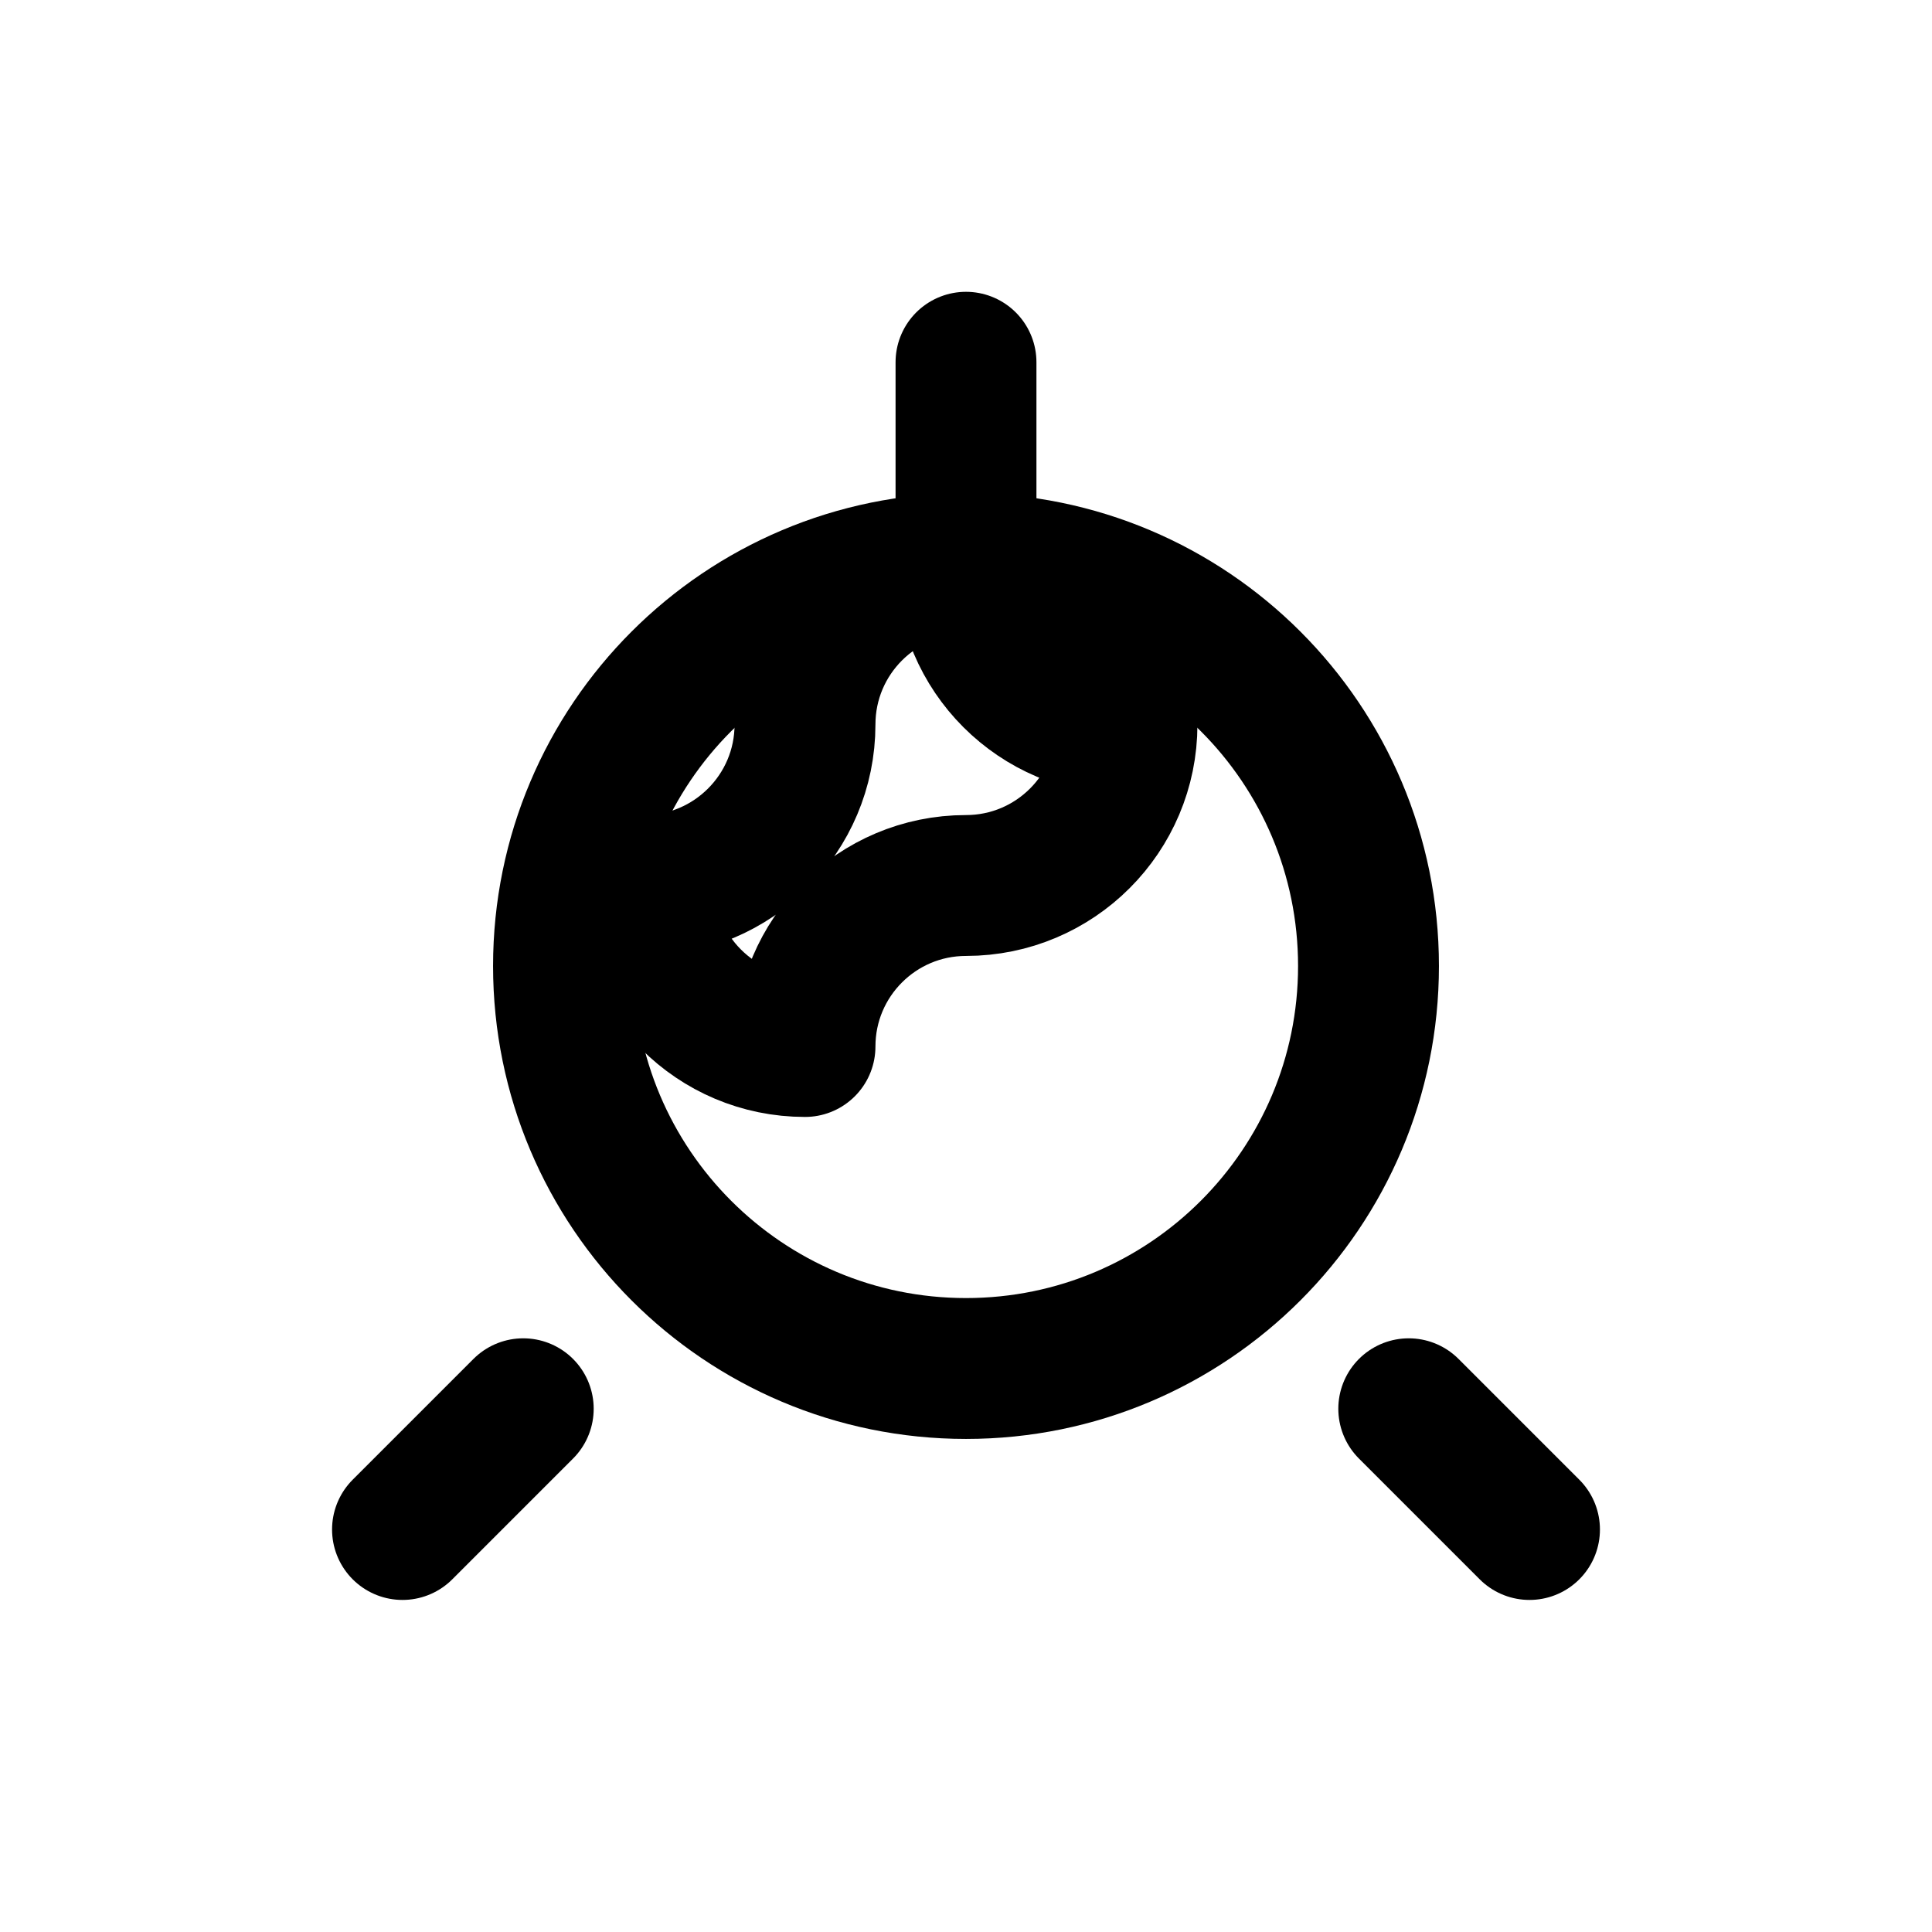
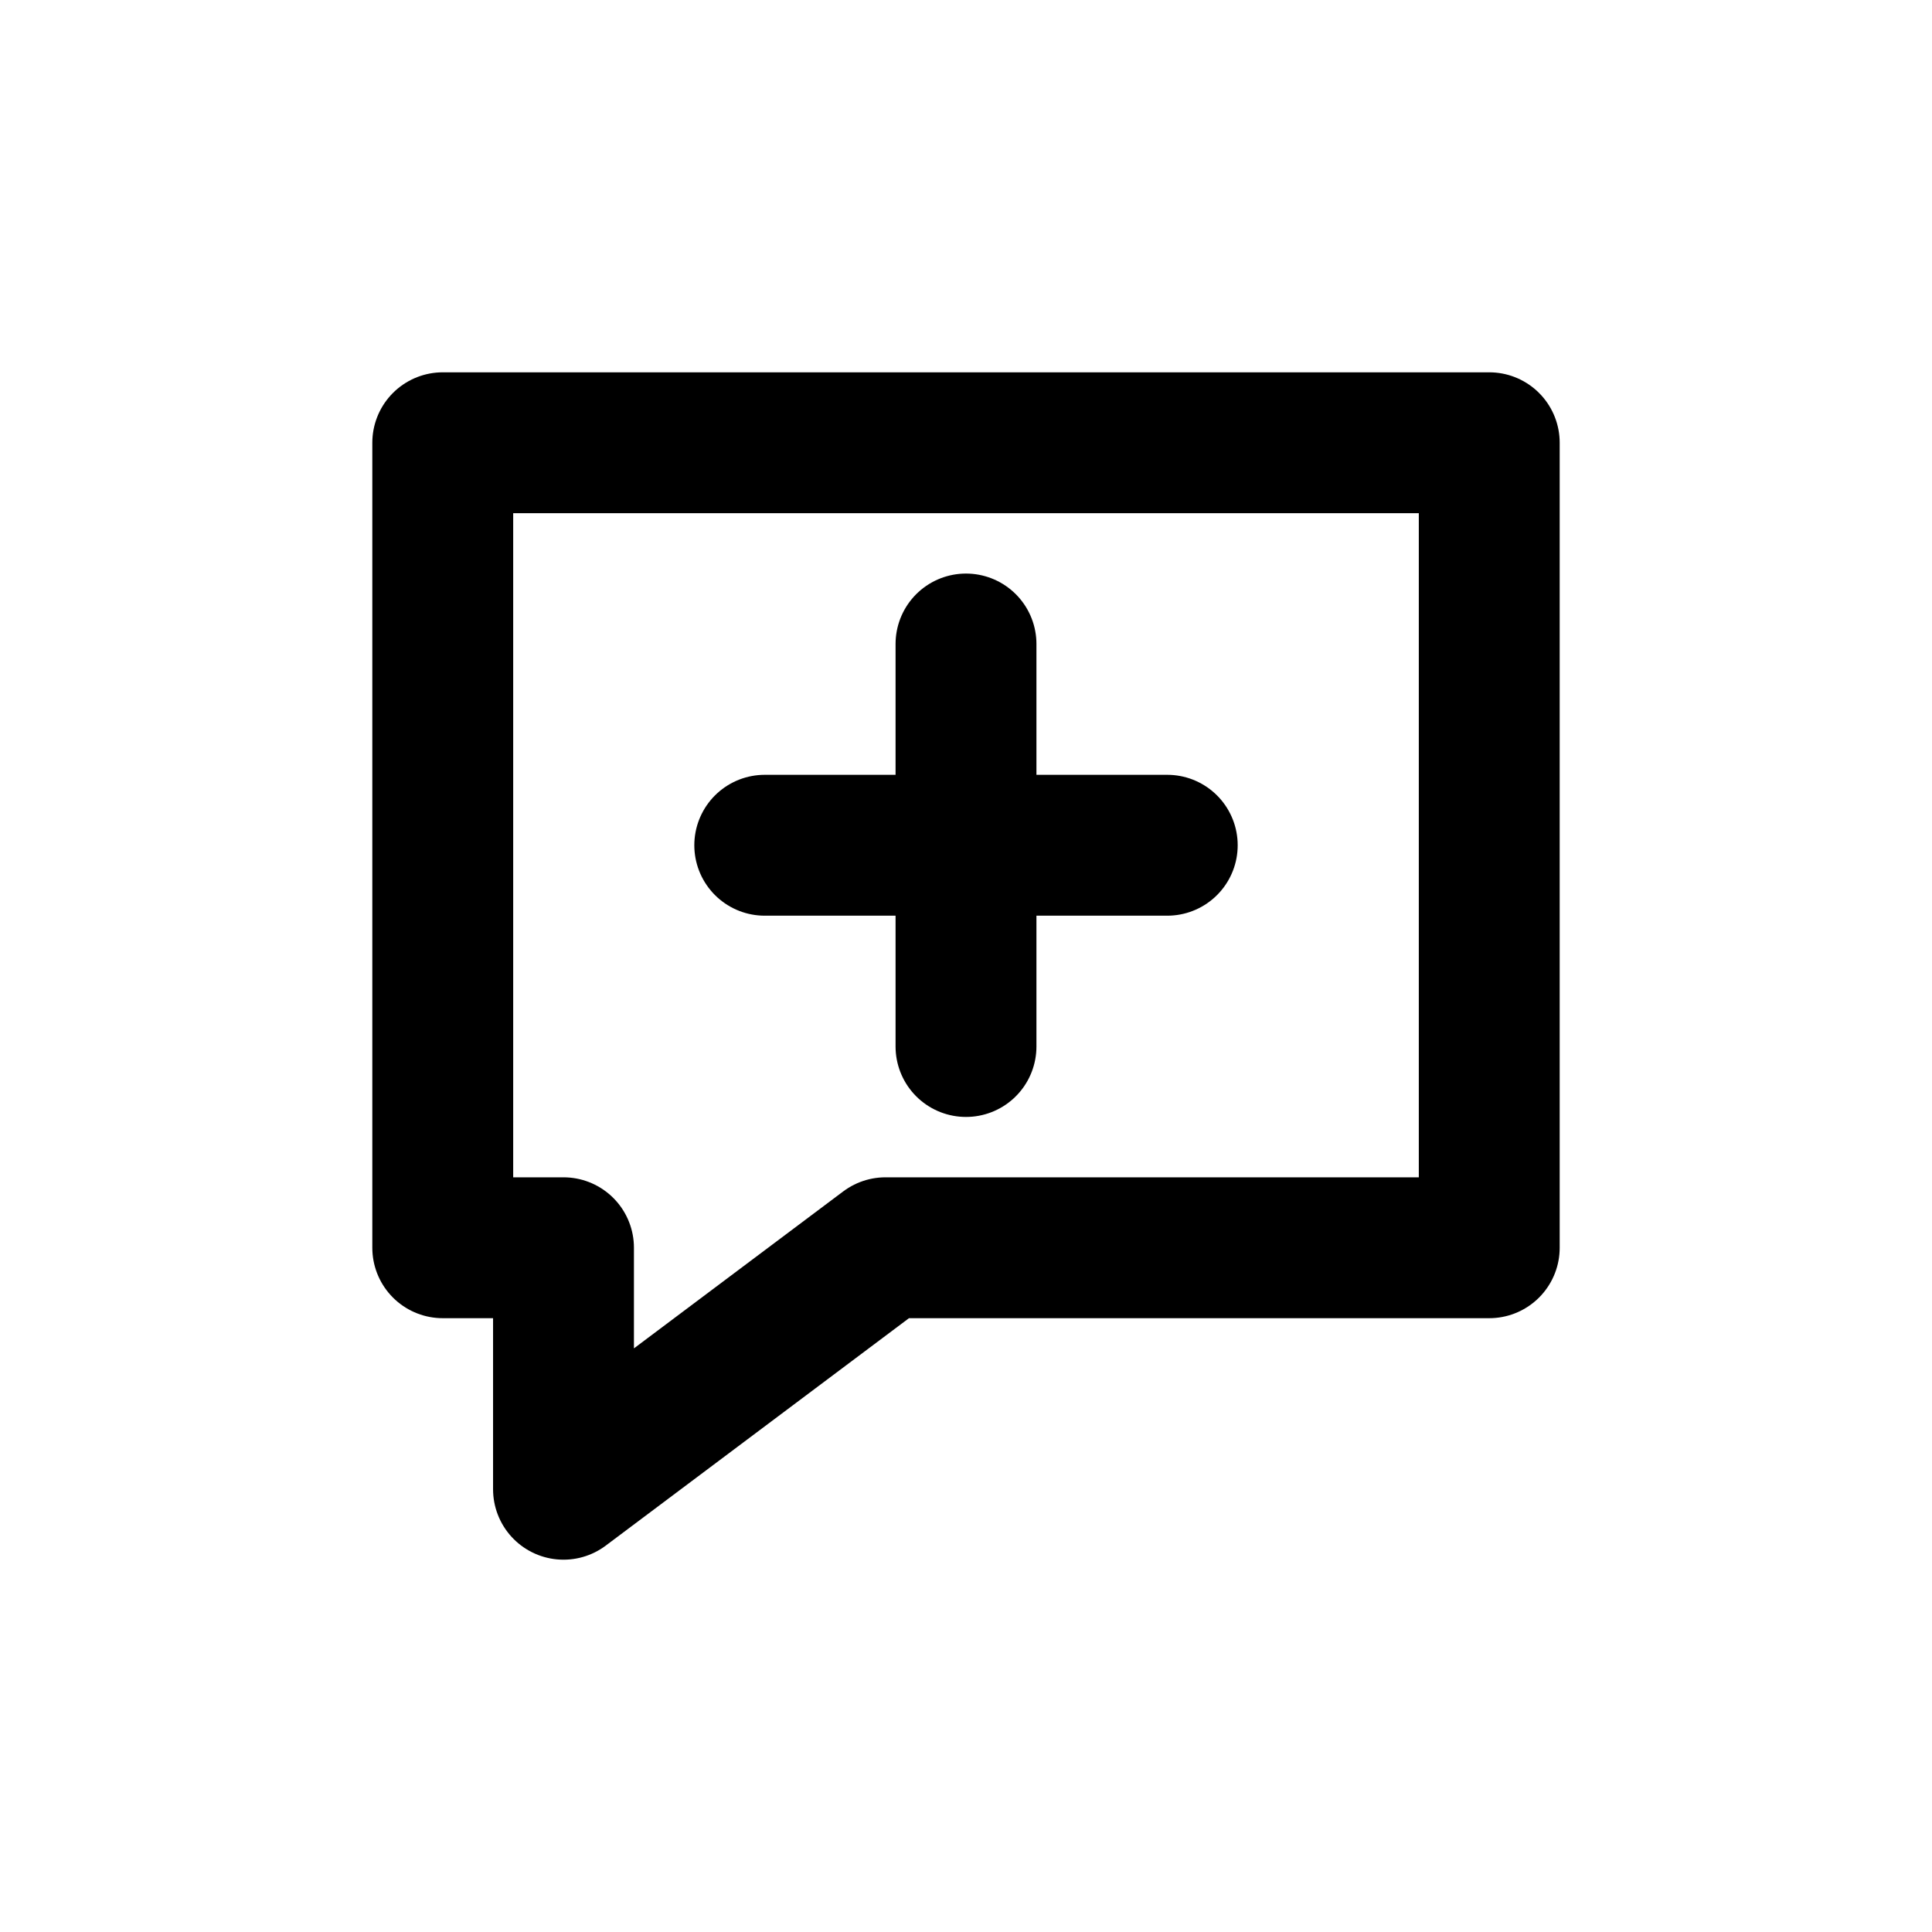
<svg xmlns="http://www.w3.org/2000/svg" viewBox="0 0 24 24" fill="none" stroke="currentColor" stroke-width="1.75" stroke-linecap="round" stroke-linejoin="round">
-   <path d="M12 4.5v3" />
-   <circle cx="12" cy="12" r="5" />
-   <path d="M12 7a2 2 0 0 0 2 2 2 2 0 0 1-2 2 2 2 0 0 0-2 2 2 2 0 0 1-2-2 2 2 0 0 0 2-2 2 2 0 0 1 2-2Z" />
-   <path d="M6.5 17.5 5 19M17.5 17.5 19 19" />
+   <path d="M5.5 5.5h13v10H11l-4 3v-3H5.5Z" />
+   <path d="M12 8v5M9.5 10.5h5" />
</svg>
